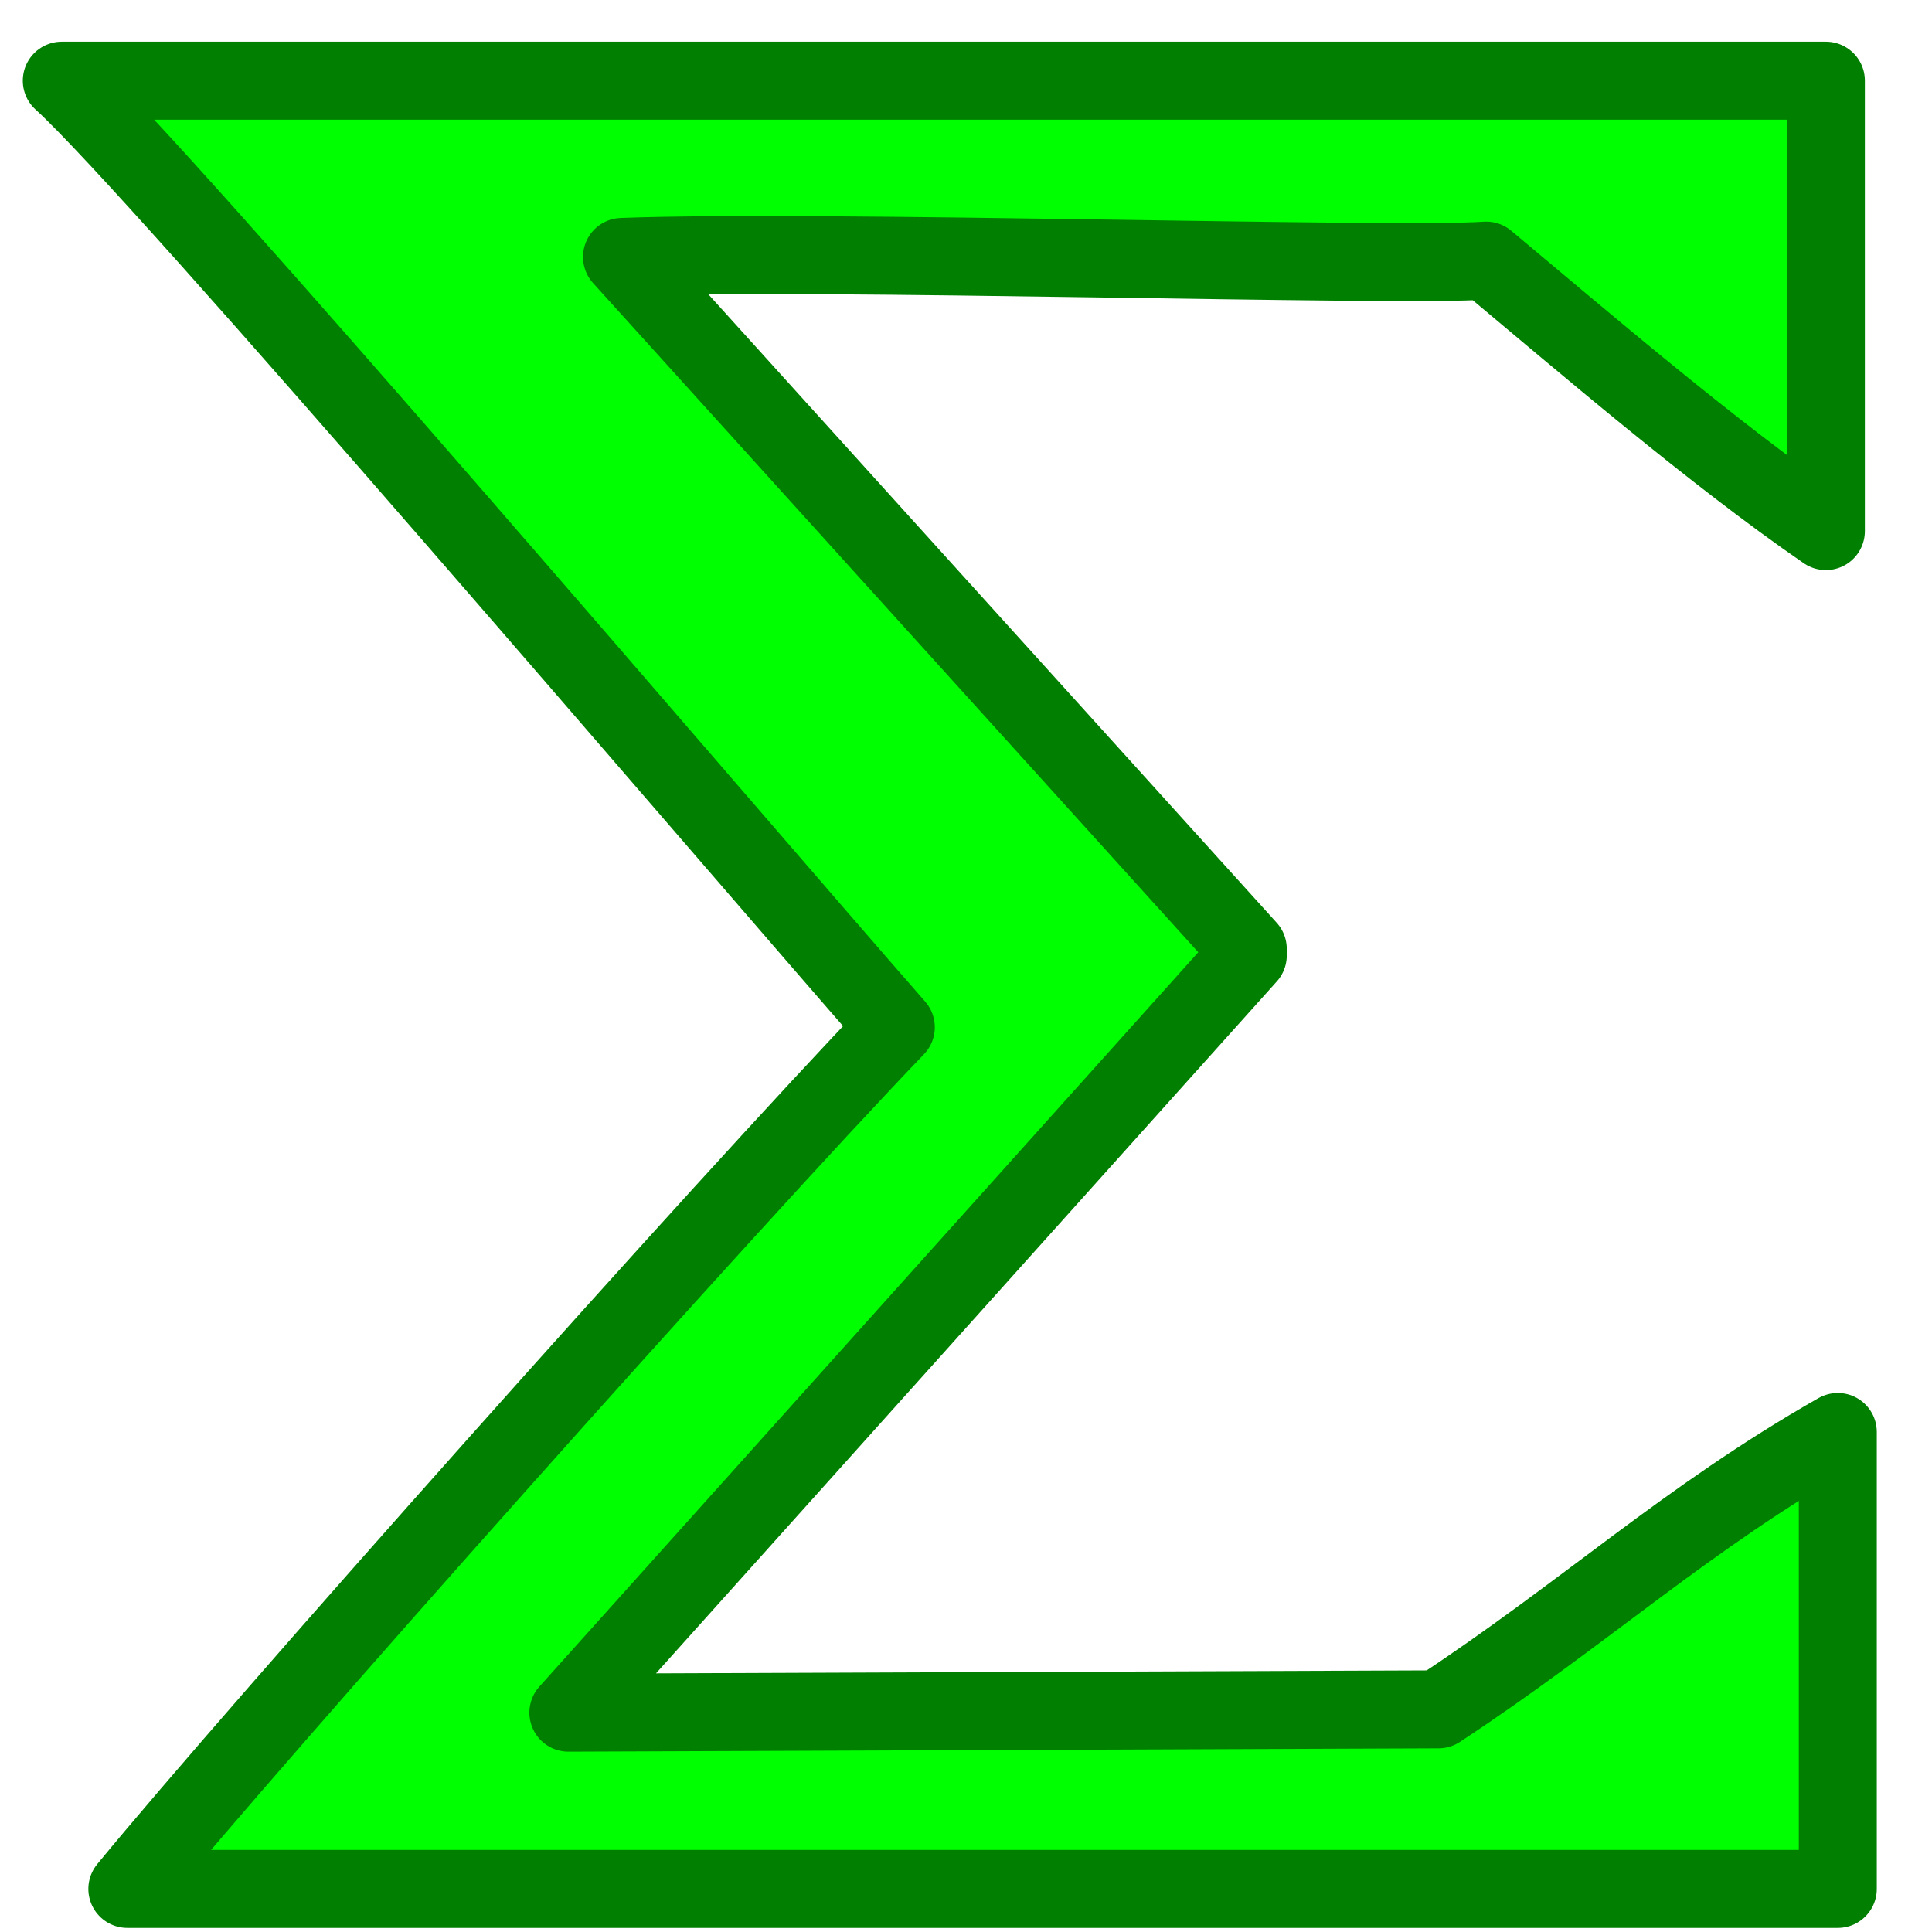
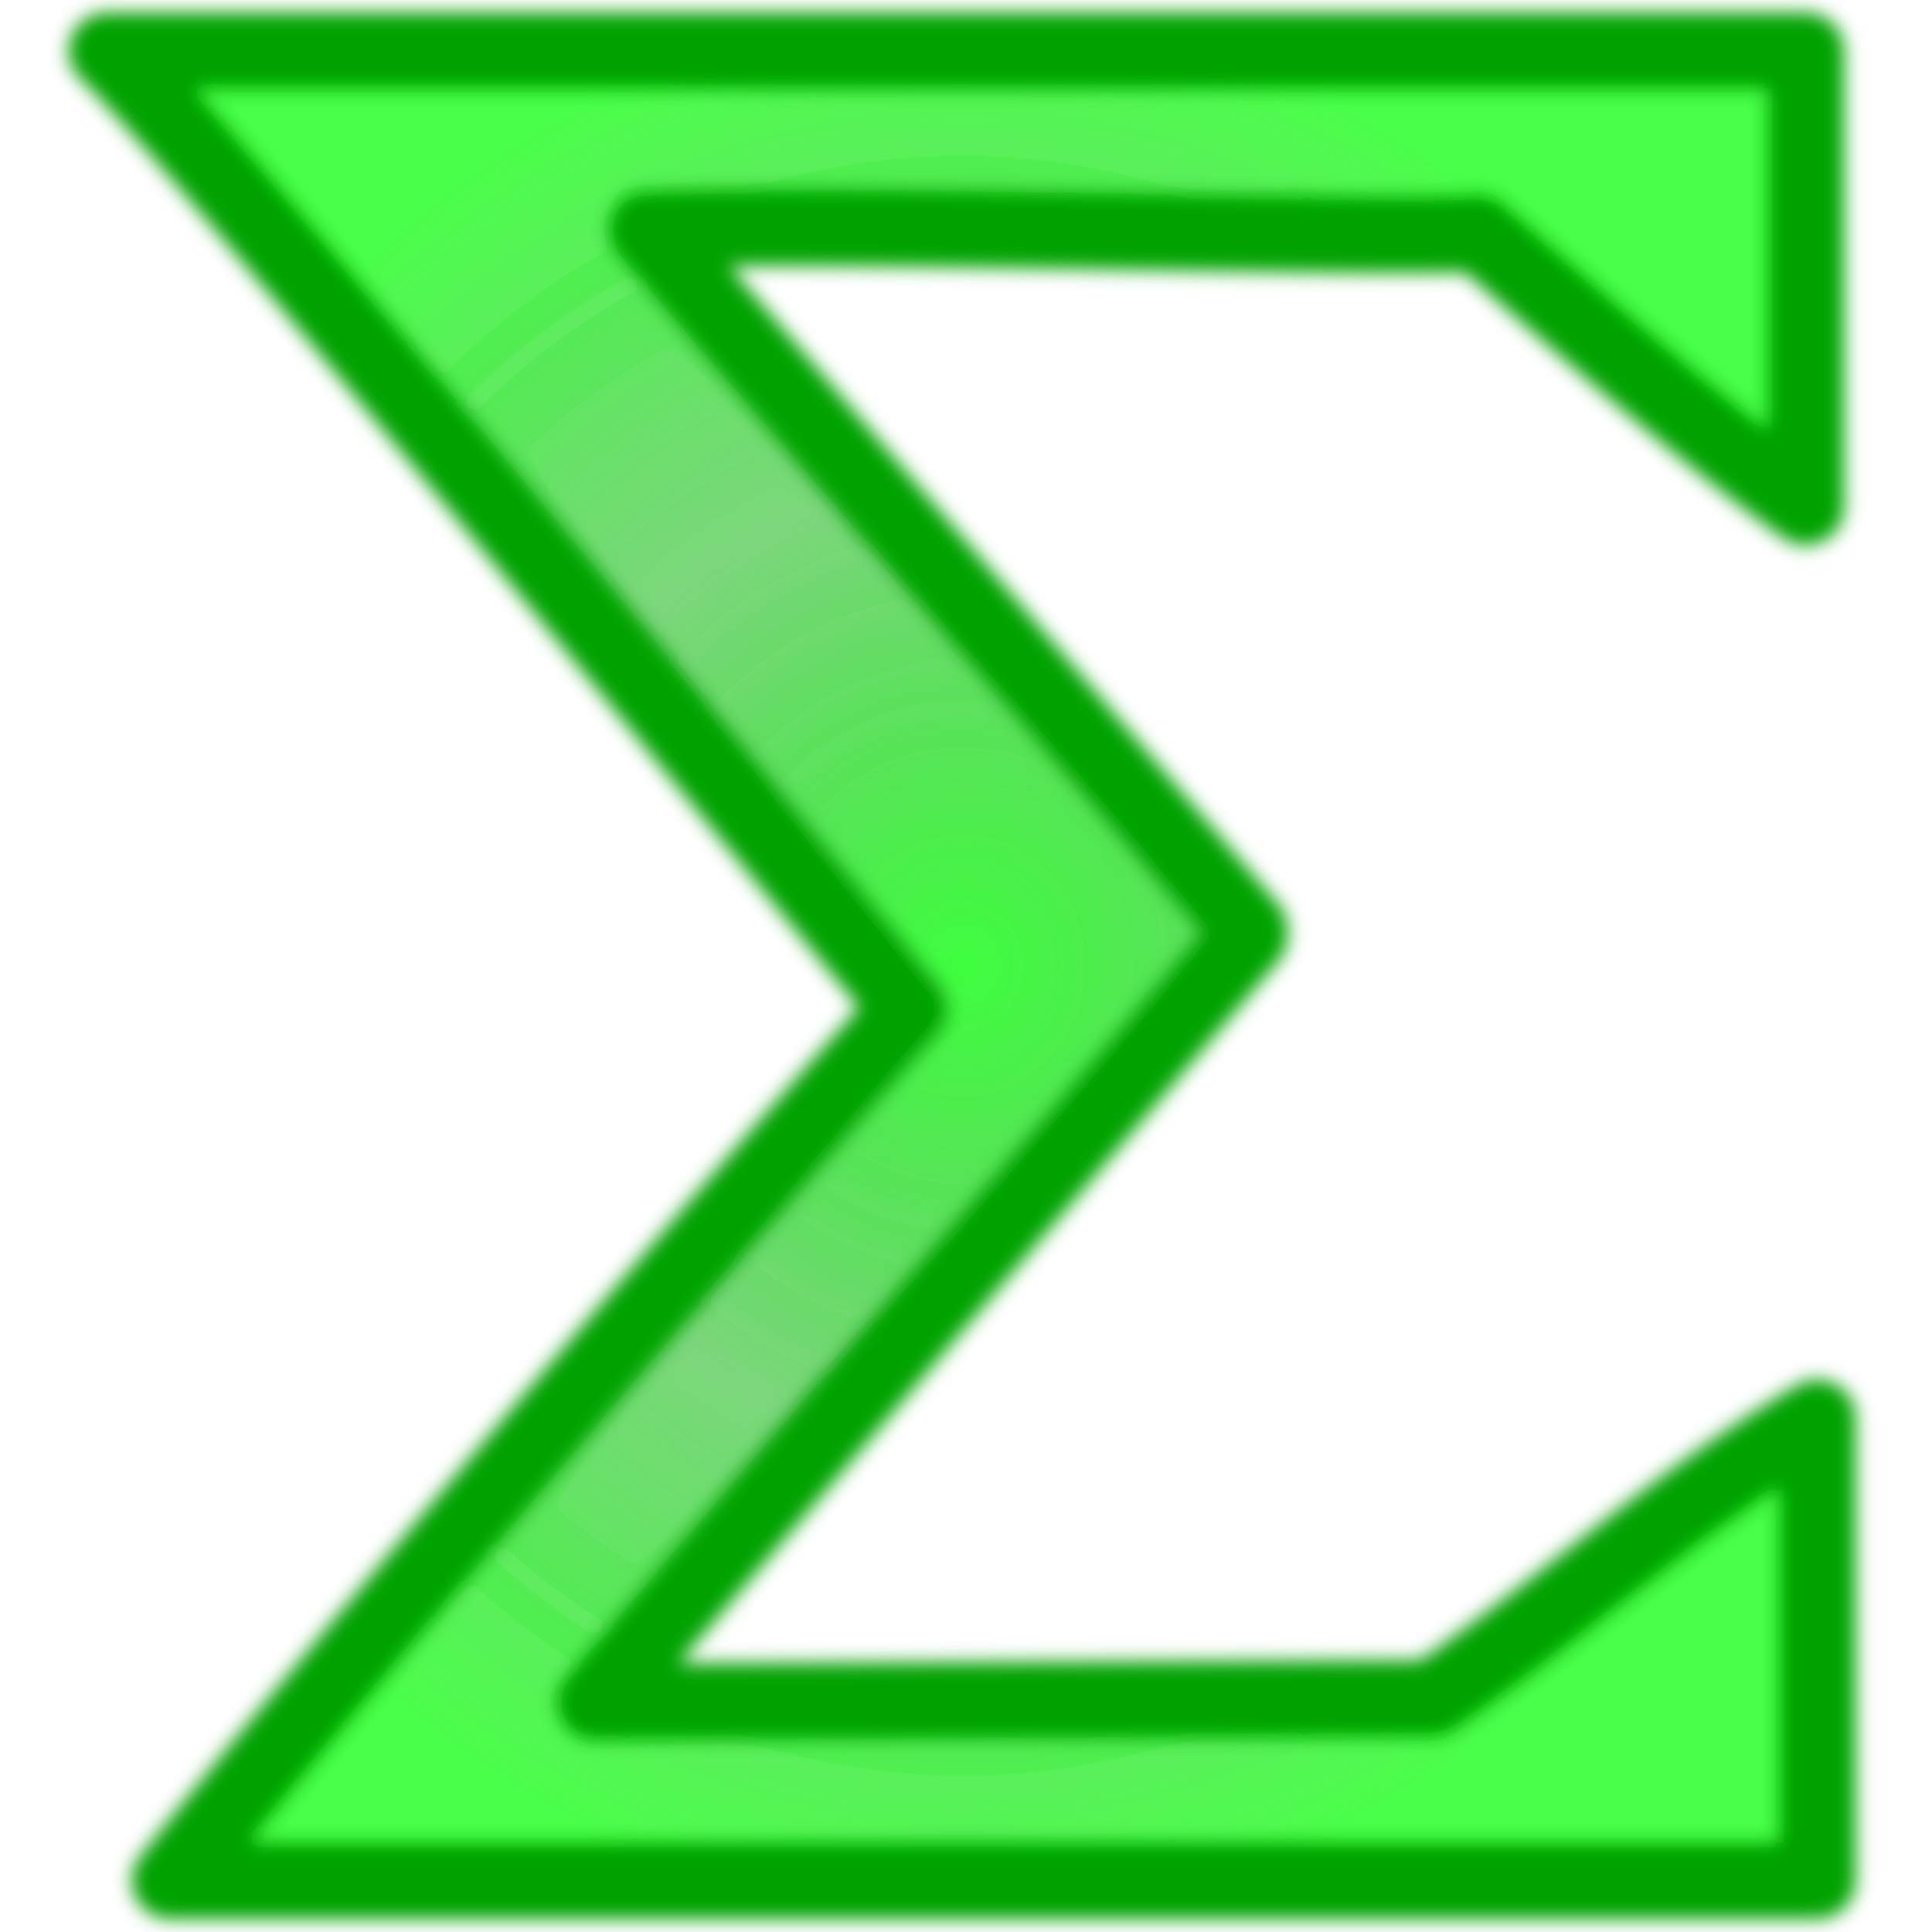
- <svg xmlns="http://www.w3.org/2000/svg" height="437.5" id="svg602" version="1.0" width="437.5" x="0" y="0">
-   <defs id="defs606" />
-   <path d="M 13.99 18.27 C 35.942 38.096 164.67 189.043 202.858 232.617 C 164.67 272.388 58.145 392.051 28.836 427.746 L 416.17 427.746 L 416.17 324.268 C 381.819 343.82 359.047 365.168 325.747 387.079 L 128.706 387.833 L 282.56 216.356 L 282.56 214.877 L 140.852 58.183 C 185.234 56.498 315.657 60.455 336.544 59.017 C 357.944 76.888 388.065 102.806 413.471 120.269 L 413.471 18.27 L 13.99 18.27 z " id="path608" style="font-size:12;fill:#00ff00;stroke:#007f00;stroke-width:17.656;stroke-linejoin:round;" />
+ <svg xmlns="http://www.w3.org/2000/svg" xmlns:xlink="http://www.w3.org/1999/xlink" height="48" id="svg602" version="1.0" width="48" x="0" y="0">
+   <defs id="defs606">
+     <linearGradient id="linearGradient3153">
+       <stop style="stop-color:#3fff3f;stop-opacity:1;" offset="0" id="stop3155" />
+       <stop id="stop3165" offset="0.5" style="stop-color:#16b716;stop-opacity:0.561;" />
+       <stop style="stop-color:#1bff1b;stop-opacity:0.796;" offset="1" id="stop3157" />
+     </linearGradient>
+     <radialGradient xlink:href="#linearGradient3153" id="radialGradient3167" cx="23.903" cy="23.992" fx="23.903" fy="23.992" r="22.198" gradientTransform="matrix(1,0,0,1.066883,0,-1.604637)" gradientUnits="userSpaceOnUse" />
+     <filter id="filter3169">
+       <feGaussianBlur stdDeviation="0.229" id="feGaussianBlur3171" />
+     </filter>
+   </defs>
+   <path d="M 2.661,1.265 C 4.98,3.465 18.578,20.221 22.612,25.058 C 18.578,29.473 7.325,42.756 4.229,46.719 L 45.146,46.719 L 45.146,35.232 C 41.517,37.402 39.111,39.772 35.594,42.204 L 14.779,42.288 L 31.032,23.253 L 31.032,23.089 L 16.062,5.695 C 20.75,5.508 34.528,5.947 36.734,5.788 C 38.995,7.771 42.177,10.649 44.86,12.587 L 44.86,1.265 L 2.661,1.265 z" id="path608" style="font-size:12px;fill:url(#radialGradient3167);stroke:#00a200;stroke-width:1.912;stroke-linejoin:round;fill-opacity:1;filter:url(#filter3169);stroke-opacity:1" />
</svg>
